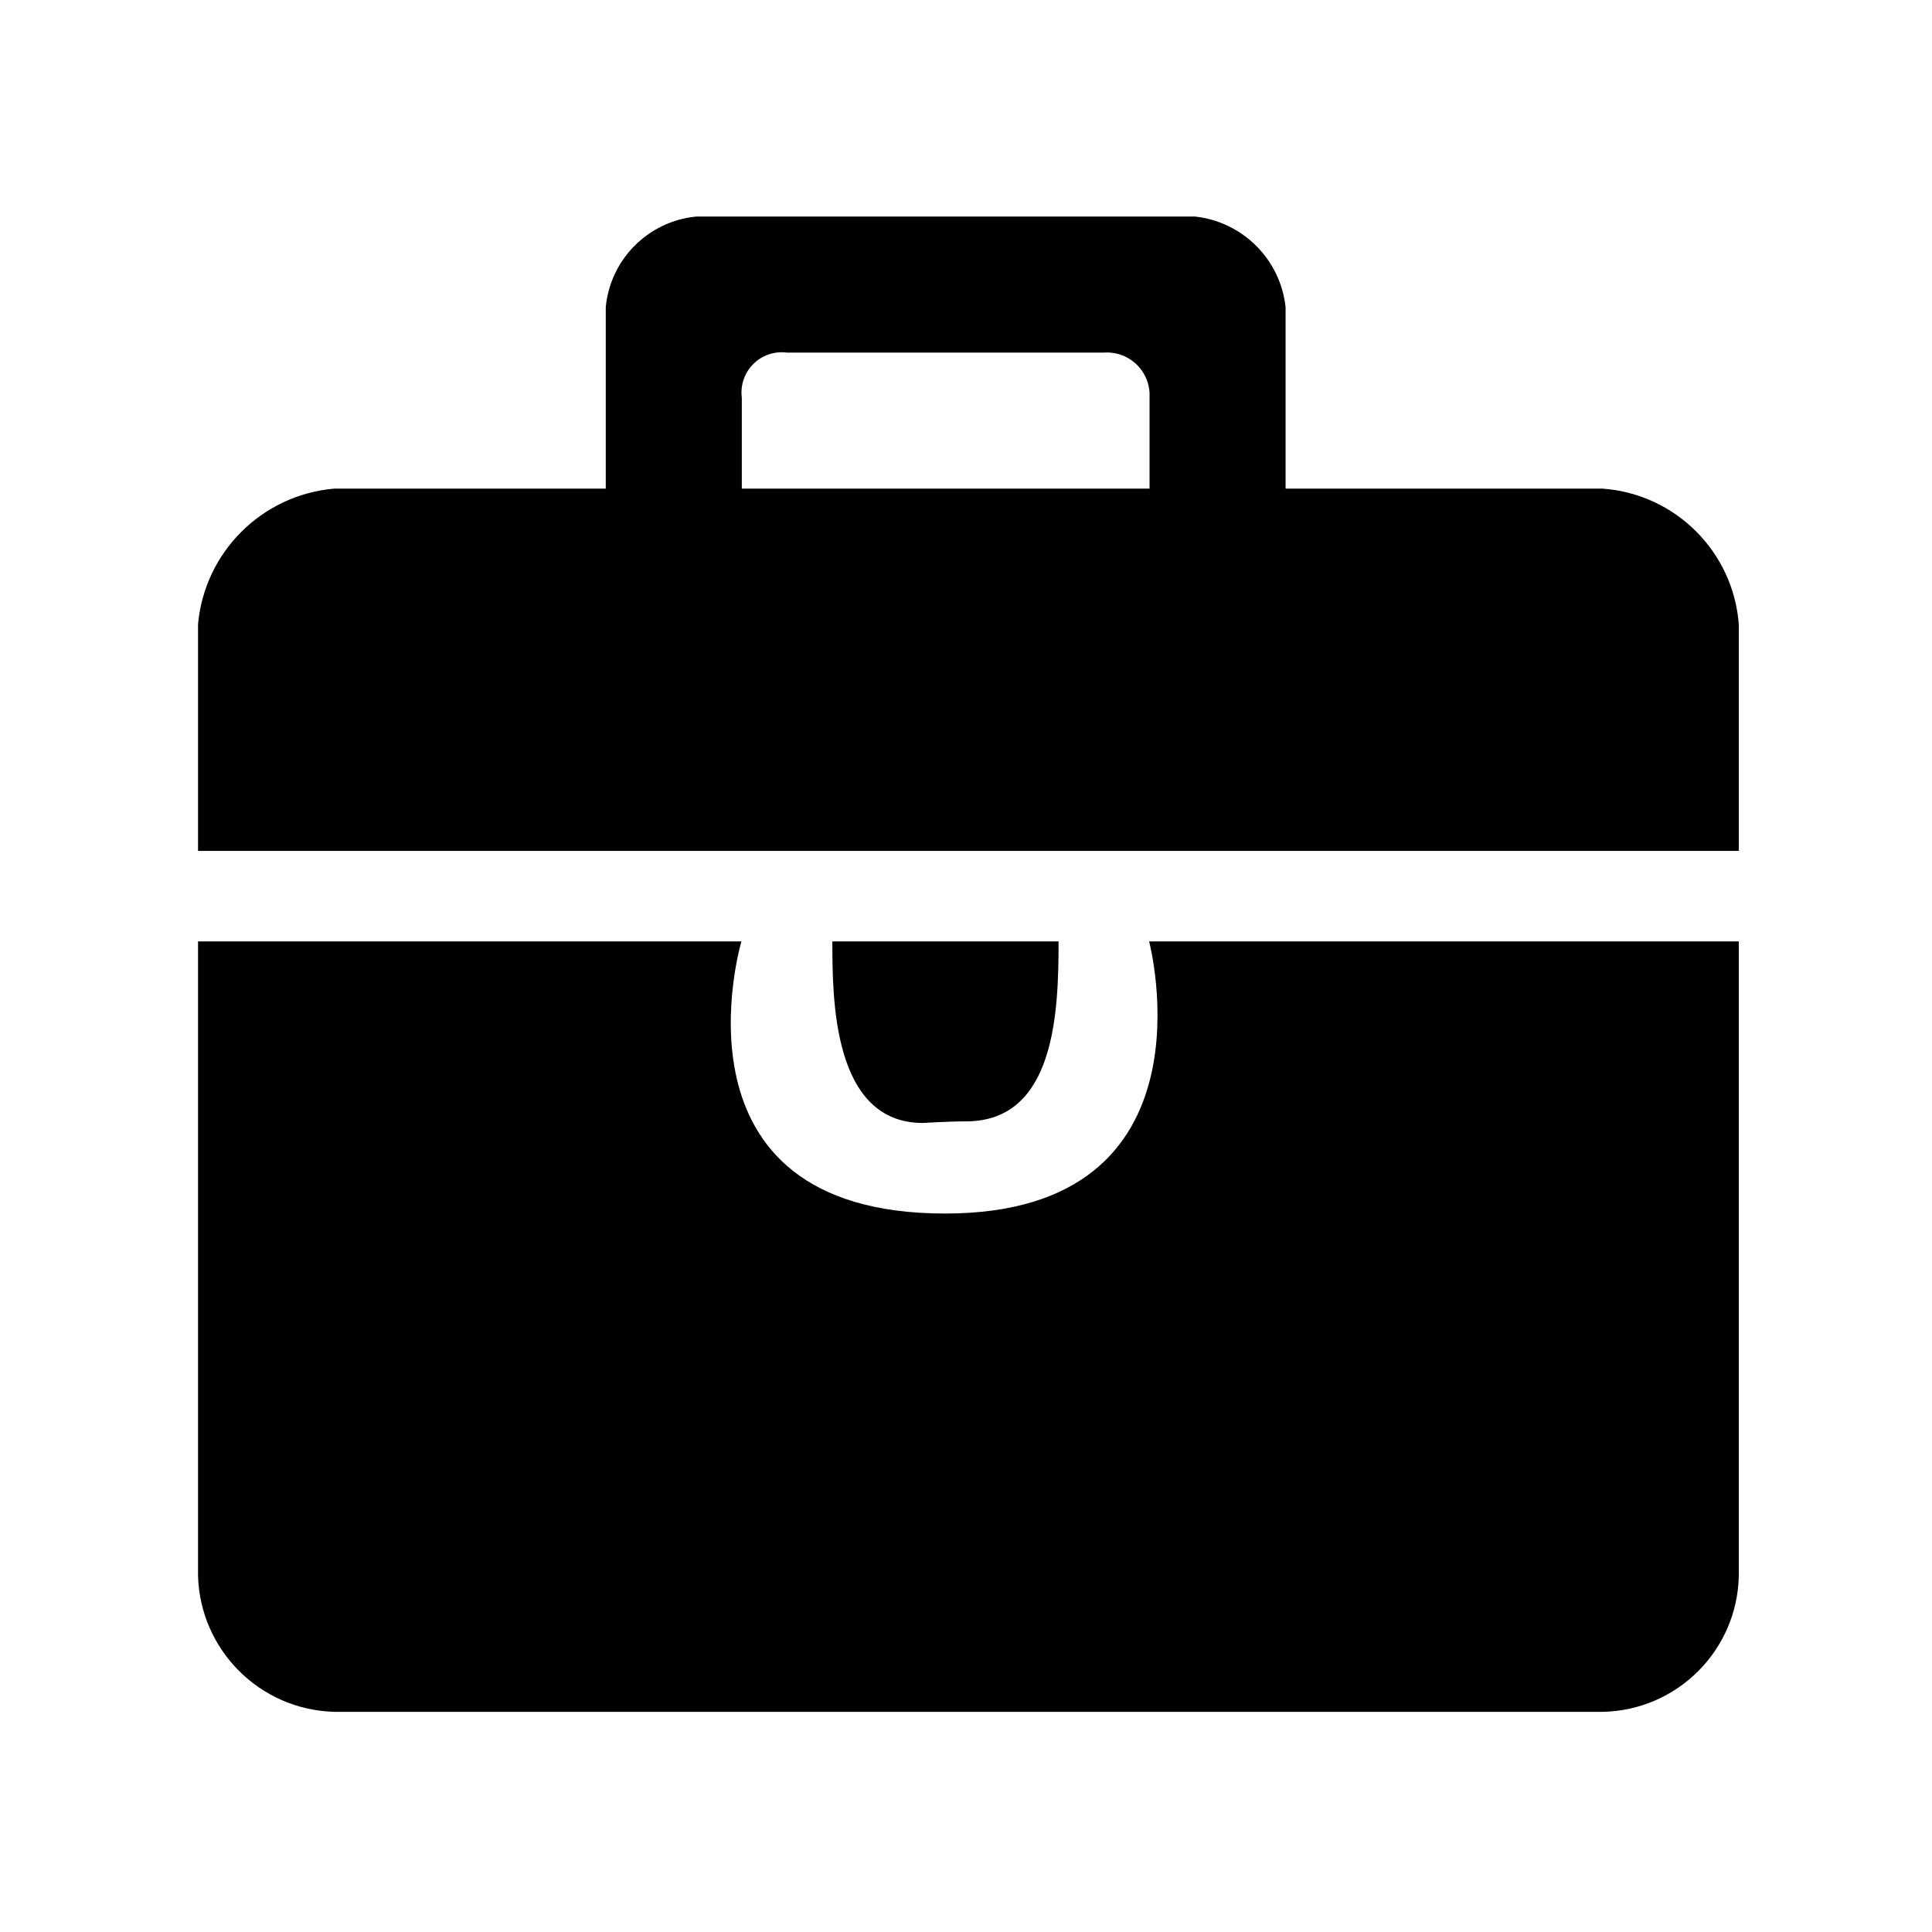
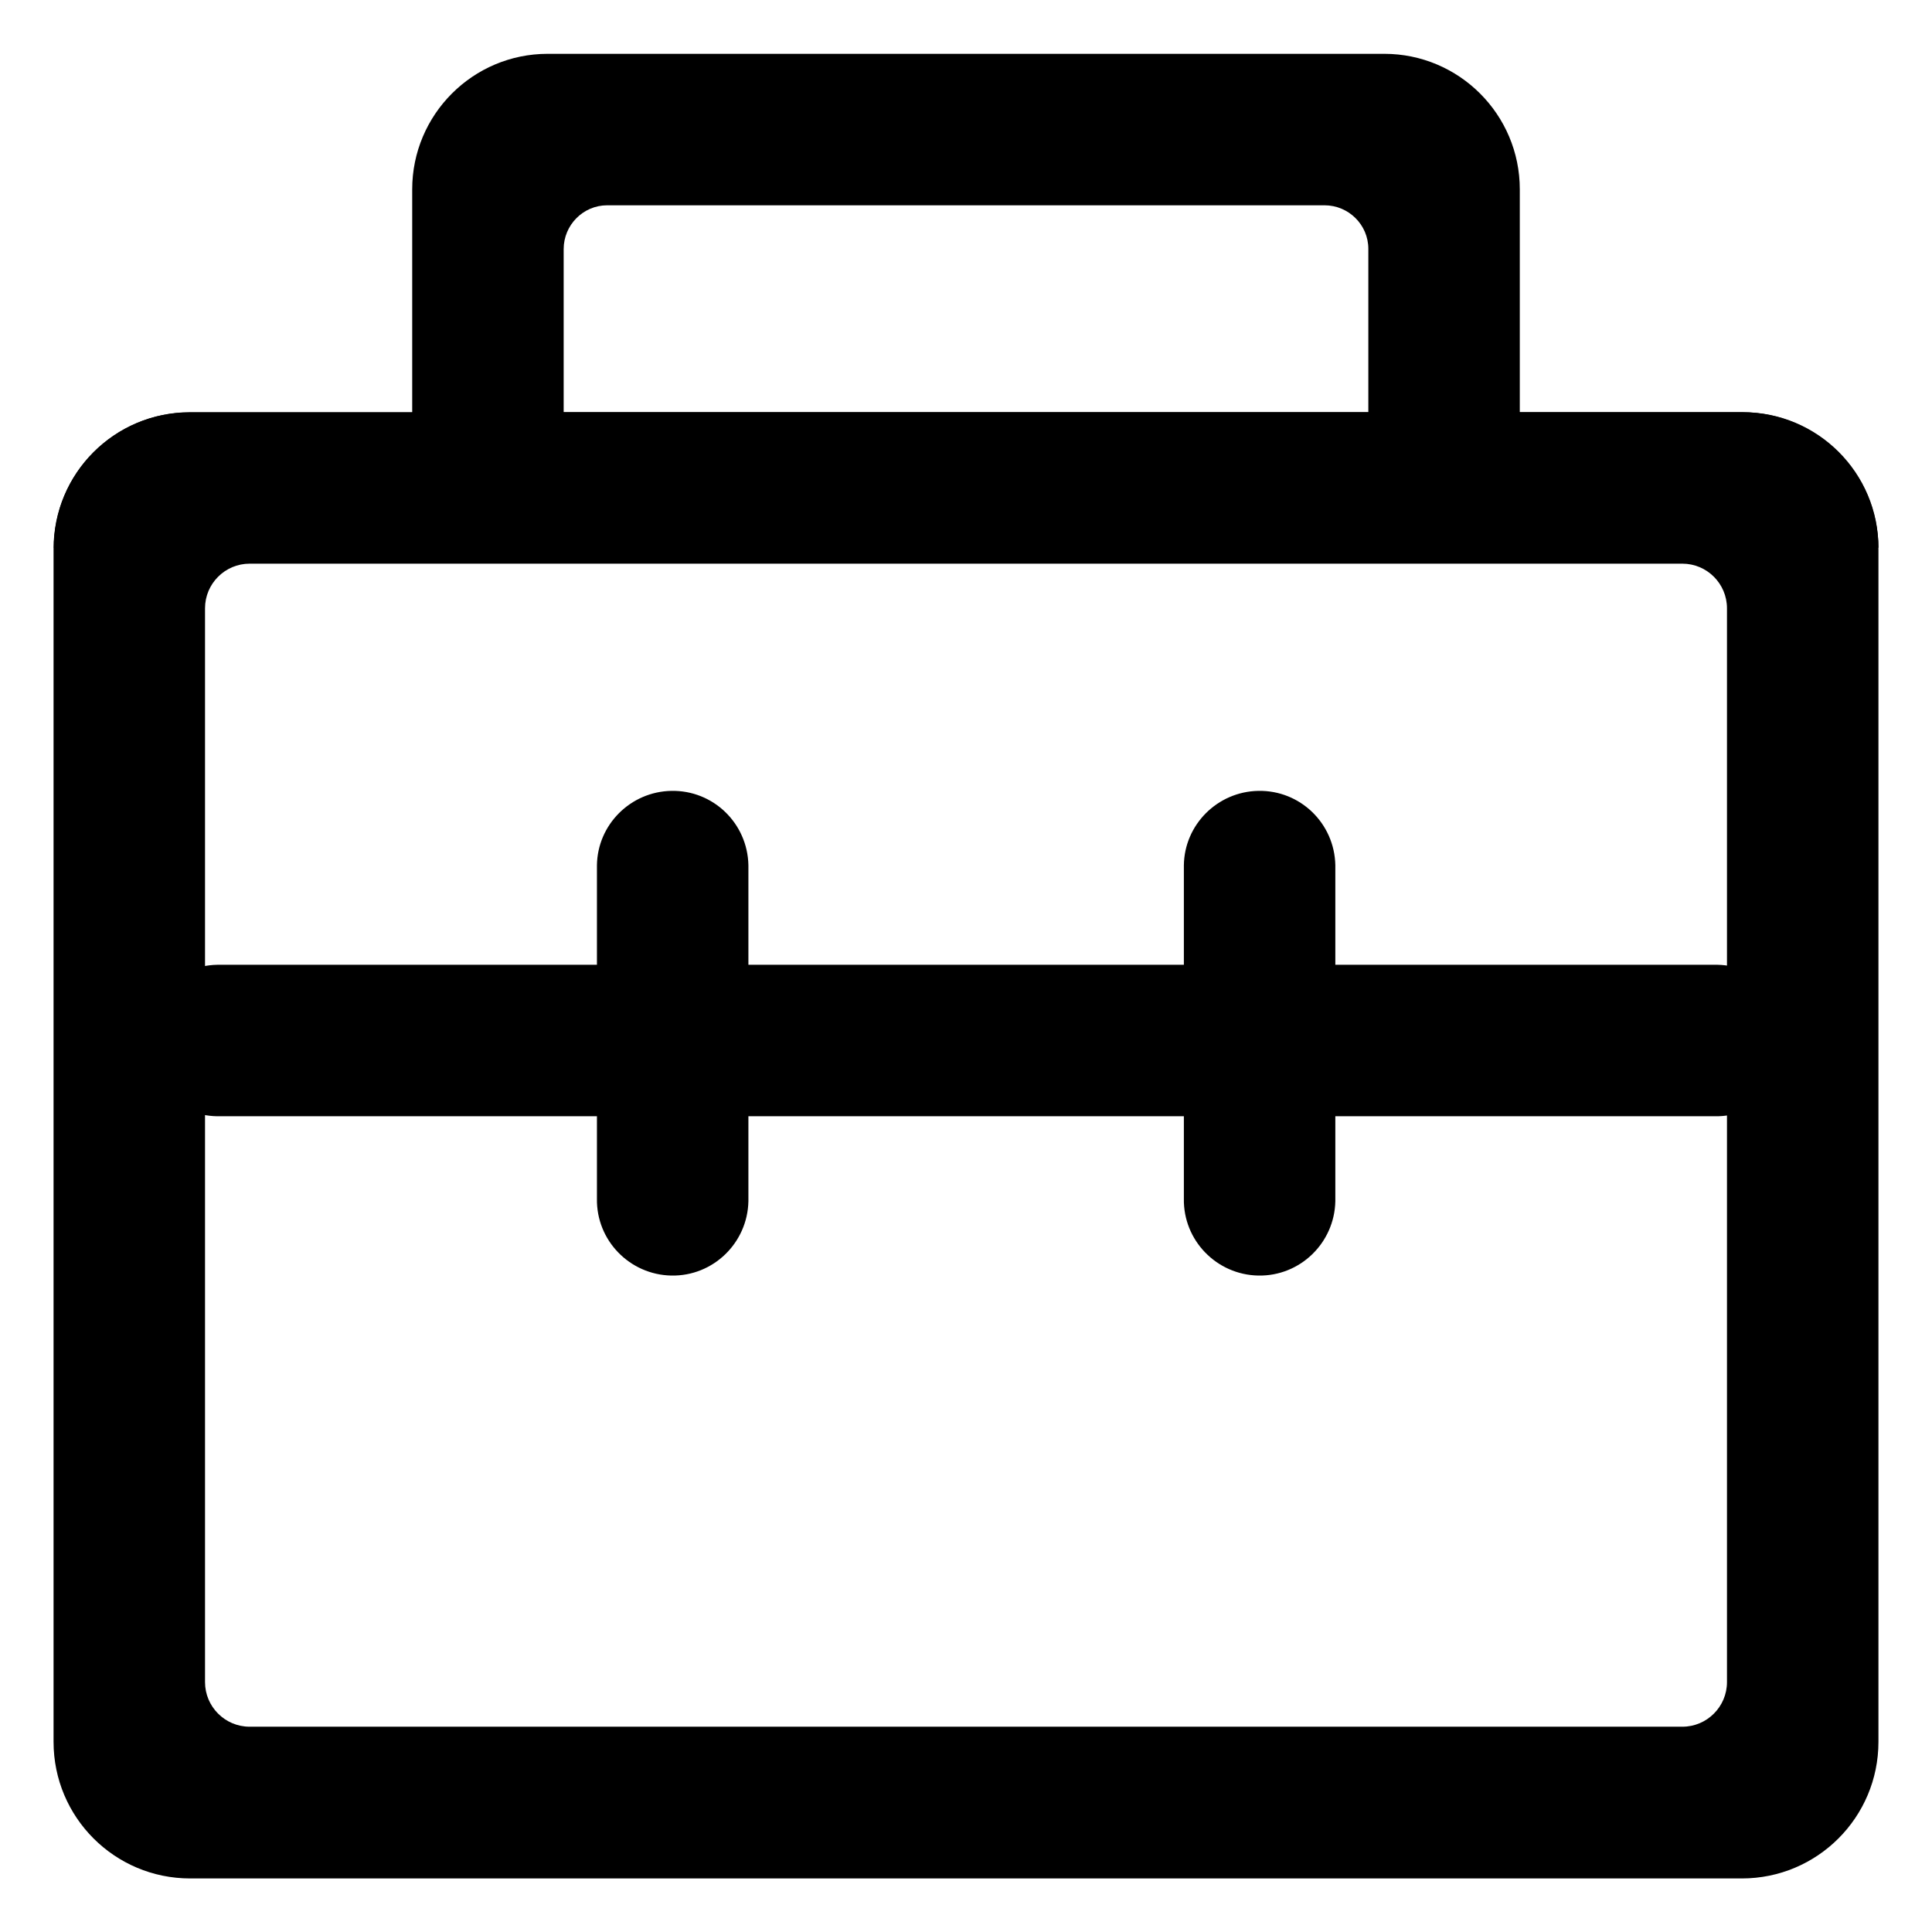
- <svg xmlns="http://www.w3.org/2000/svg" t="1575771663121" class="icon" viewBox="0 0 1024 1024" version="1.1" p-id="4059" width="200" height="200">
-   <defs>
-     <style type="text/css" />
-   </defs>
-   <path d="M681.387 258.987V162.773a54.187 54.187 0 0 0-48-48H369.067a53.333 53.333 0 0 0-48 48v96.213H177.067a79.36 79.36 0 0 0-72.107 71.893v120.107H921.6v-120.107a78.08 78.08 0 0 0-72.107-71.893z m-72.107 0H393.173V210.773a21.333 21.333 0 0 1 23.893-23.893h168.107a22.613 22.613 0 0 1 24.107 23.893v48.213zM512 594.347c47.36 0 49.067-58.24 49.067-95.36h-119.893c0 29.867 0 96.213 48 96.213 0 0 13.227-0.853 22.827-0.853z m97.067-95.36s37.973 144.213-108.16 144.213c-150.827 0-107.947-144.213-107.947-144.213H104.96v336.213a74.24 74.24 0 0 0 72.107 72.107h672.427a73.6 73.6 0 0 0 72.107-72.107V498.987z" p-id="4060" />
+ <svg xmlns="http://www.w3.org/2000/svg" t="1683172420806" class="icon" viewBox="0 0 1024 1024" version="1.1" p-id="2080" width="200" height="200">
+   <path d="M995.615 290.298c0-39.71-32.255-71.822-71.822-71.822h-118.27V100.35c0-39.71-32.255-71.822-71.822-71.822H290.298c-39.71 0-71.822 32.255-71.822 71.822v118.27H100.35c-39.71 0-71.822 32.255-71.822 71.822M298.756 132.032c0-12.759 10.322-23.224 23.08-23.224H702.02c12.759 0 23.224 10.322 23.224 23.08v86.588H298.756V132.032z" p-id="2081" />
+   <path d="M923.22 218.476H100.78c-39.997 0-72.395 32.399-72.395 72.395V923.22c0 39.997 32.399 72.395 72.395 72.395H923.22c39.997 0 72.395-32.399 72.395-72.395V290.872c0-39.997-32.399-72.395-72.395-72.395z m-7.885 673.062c0 13.045-10.608 23.654-23.654 23.654H132.319c-13.045 0-23.654-10.608-23.654-23.654v-569.128c0-13.045 10.608-23.654 23.654-23.654H891.681c13.045 0 23.654 10.608 23.654 23.654v569.128z" p-id="2082" />
+   <path d="M115.116 591.635H908.884c22.22 0.43 40.427-17.346 40.857-39.423 0.43-22.22-17.346-40.427-39.423-40.857H115.116c-22.22 0.43-39.853 18.636-39.423 40.857 0.43 21.647 17.776 39.136 39.423 39.423z" p-id="2083" />
+   <path d="M316.389 458.599v176.616c-0.43 22.22 17.346 40.427 39.423 40.857 22.22 0.43 40.427-17.346 40.857-39.423V458.599c-0.43-22.22-18.636-39.853-40.857-39.423-21.647 0.43-39.136 17.92-39.423 39.423zM627.474 458.599v176.616c-0.43 22.22 17.346 40.427 39.423 40.857 22.22 0.43 40.427-17.346 40.857-39.423V458.599c-0.43-22.22-18.636-39.853-40.857-39.423-21.647 0.43-39.136 17.92-39.423 39.423z" p-id="2084" />
</svg>
